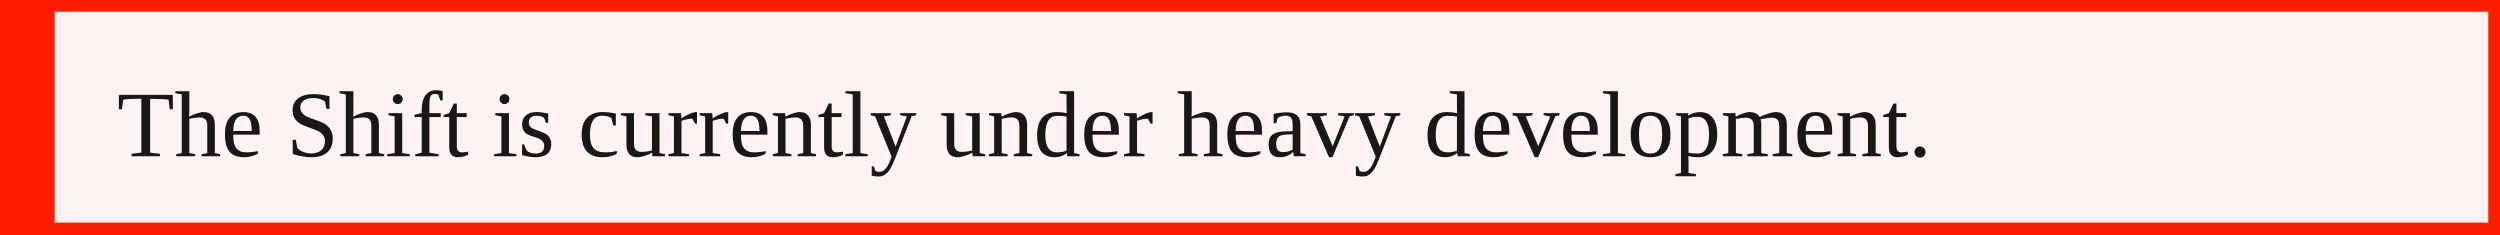
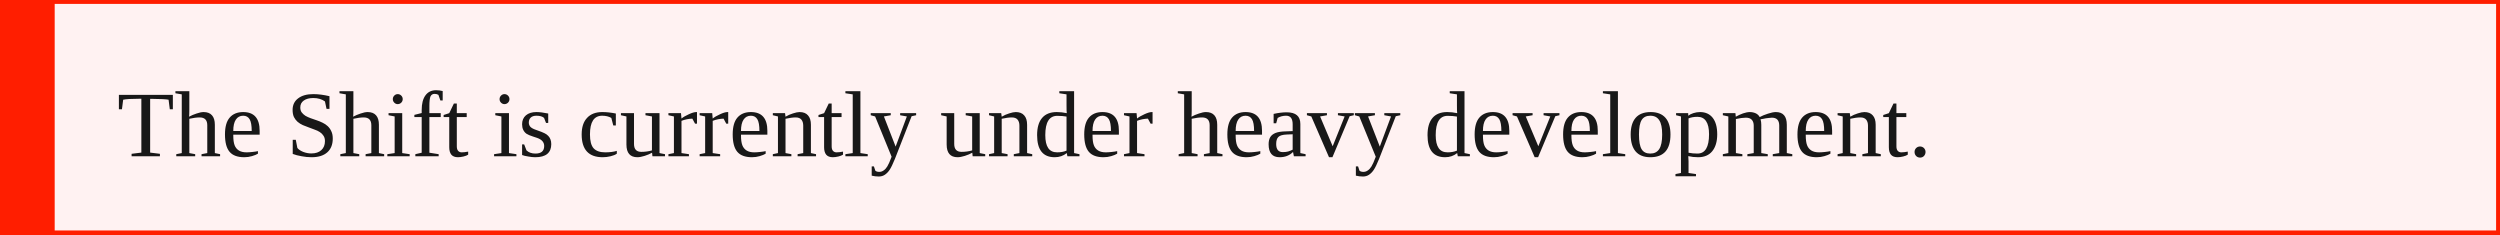
<svg xmlns="http://www.w3.org/2000/svg" height="30px" width="320px">
-   <rect fill="#FFF2F2" height="30px" width="100%" stroke-width="3" stroke="#FF1E00" />
+   <rect fill="#FFF2F2" height="30px" width="100%" stroke-width="1" stroke="#FF1E00" />
  <rect fill="#FF1E00" height="30px" width="7" />
  <text fill="#181818" x="15" y="20">The Shift is currently under heavy development.</text>
</svg>
